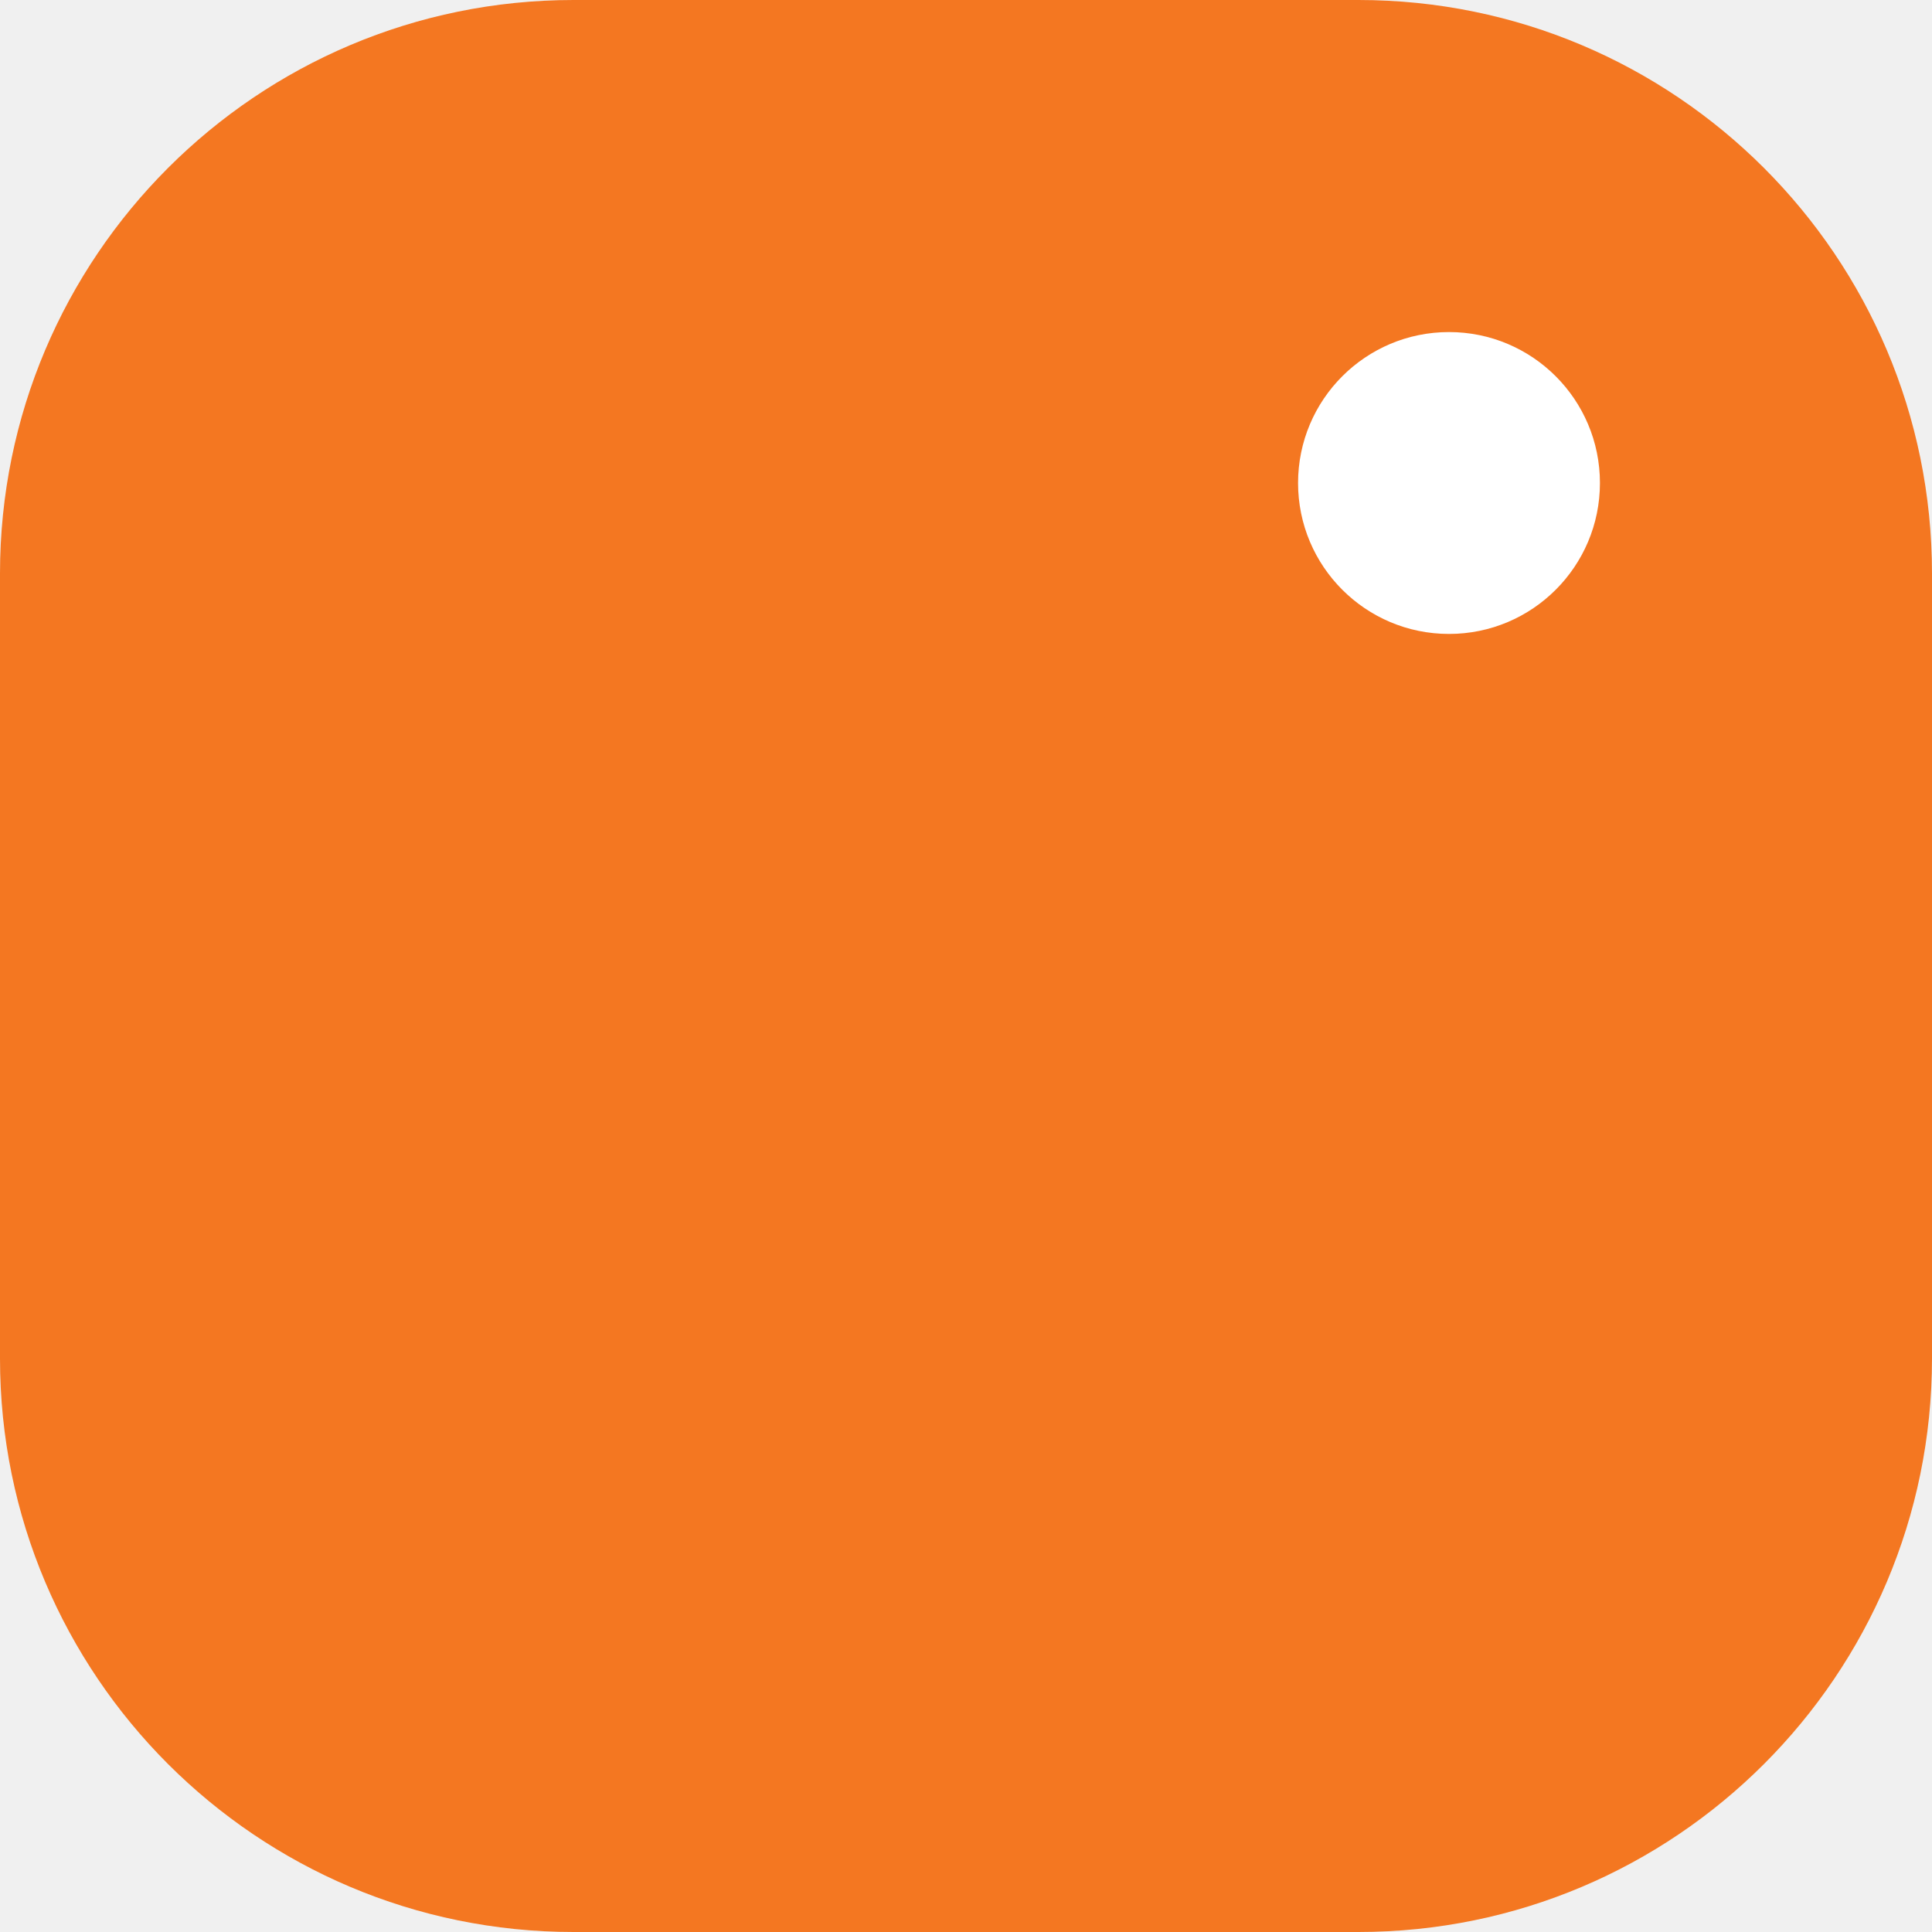
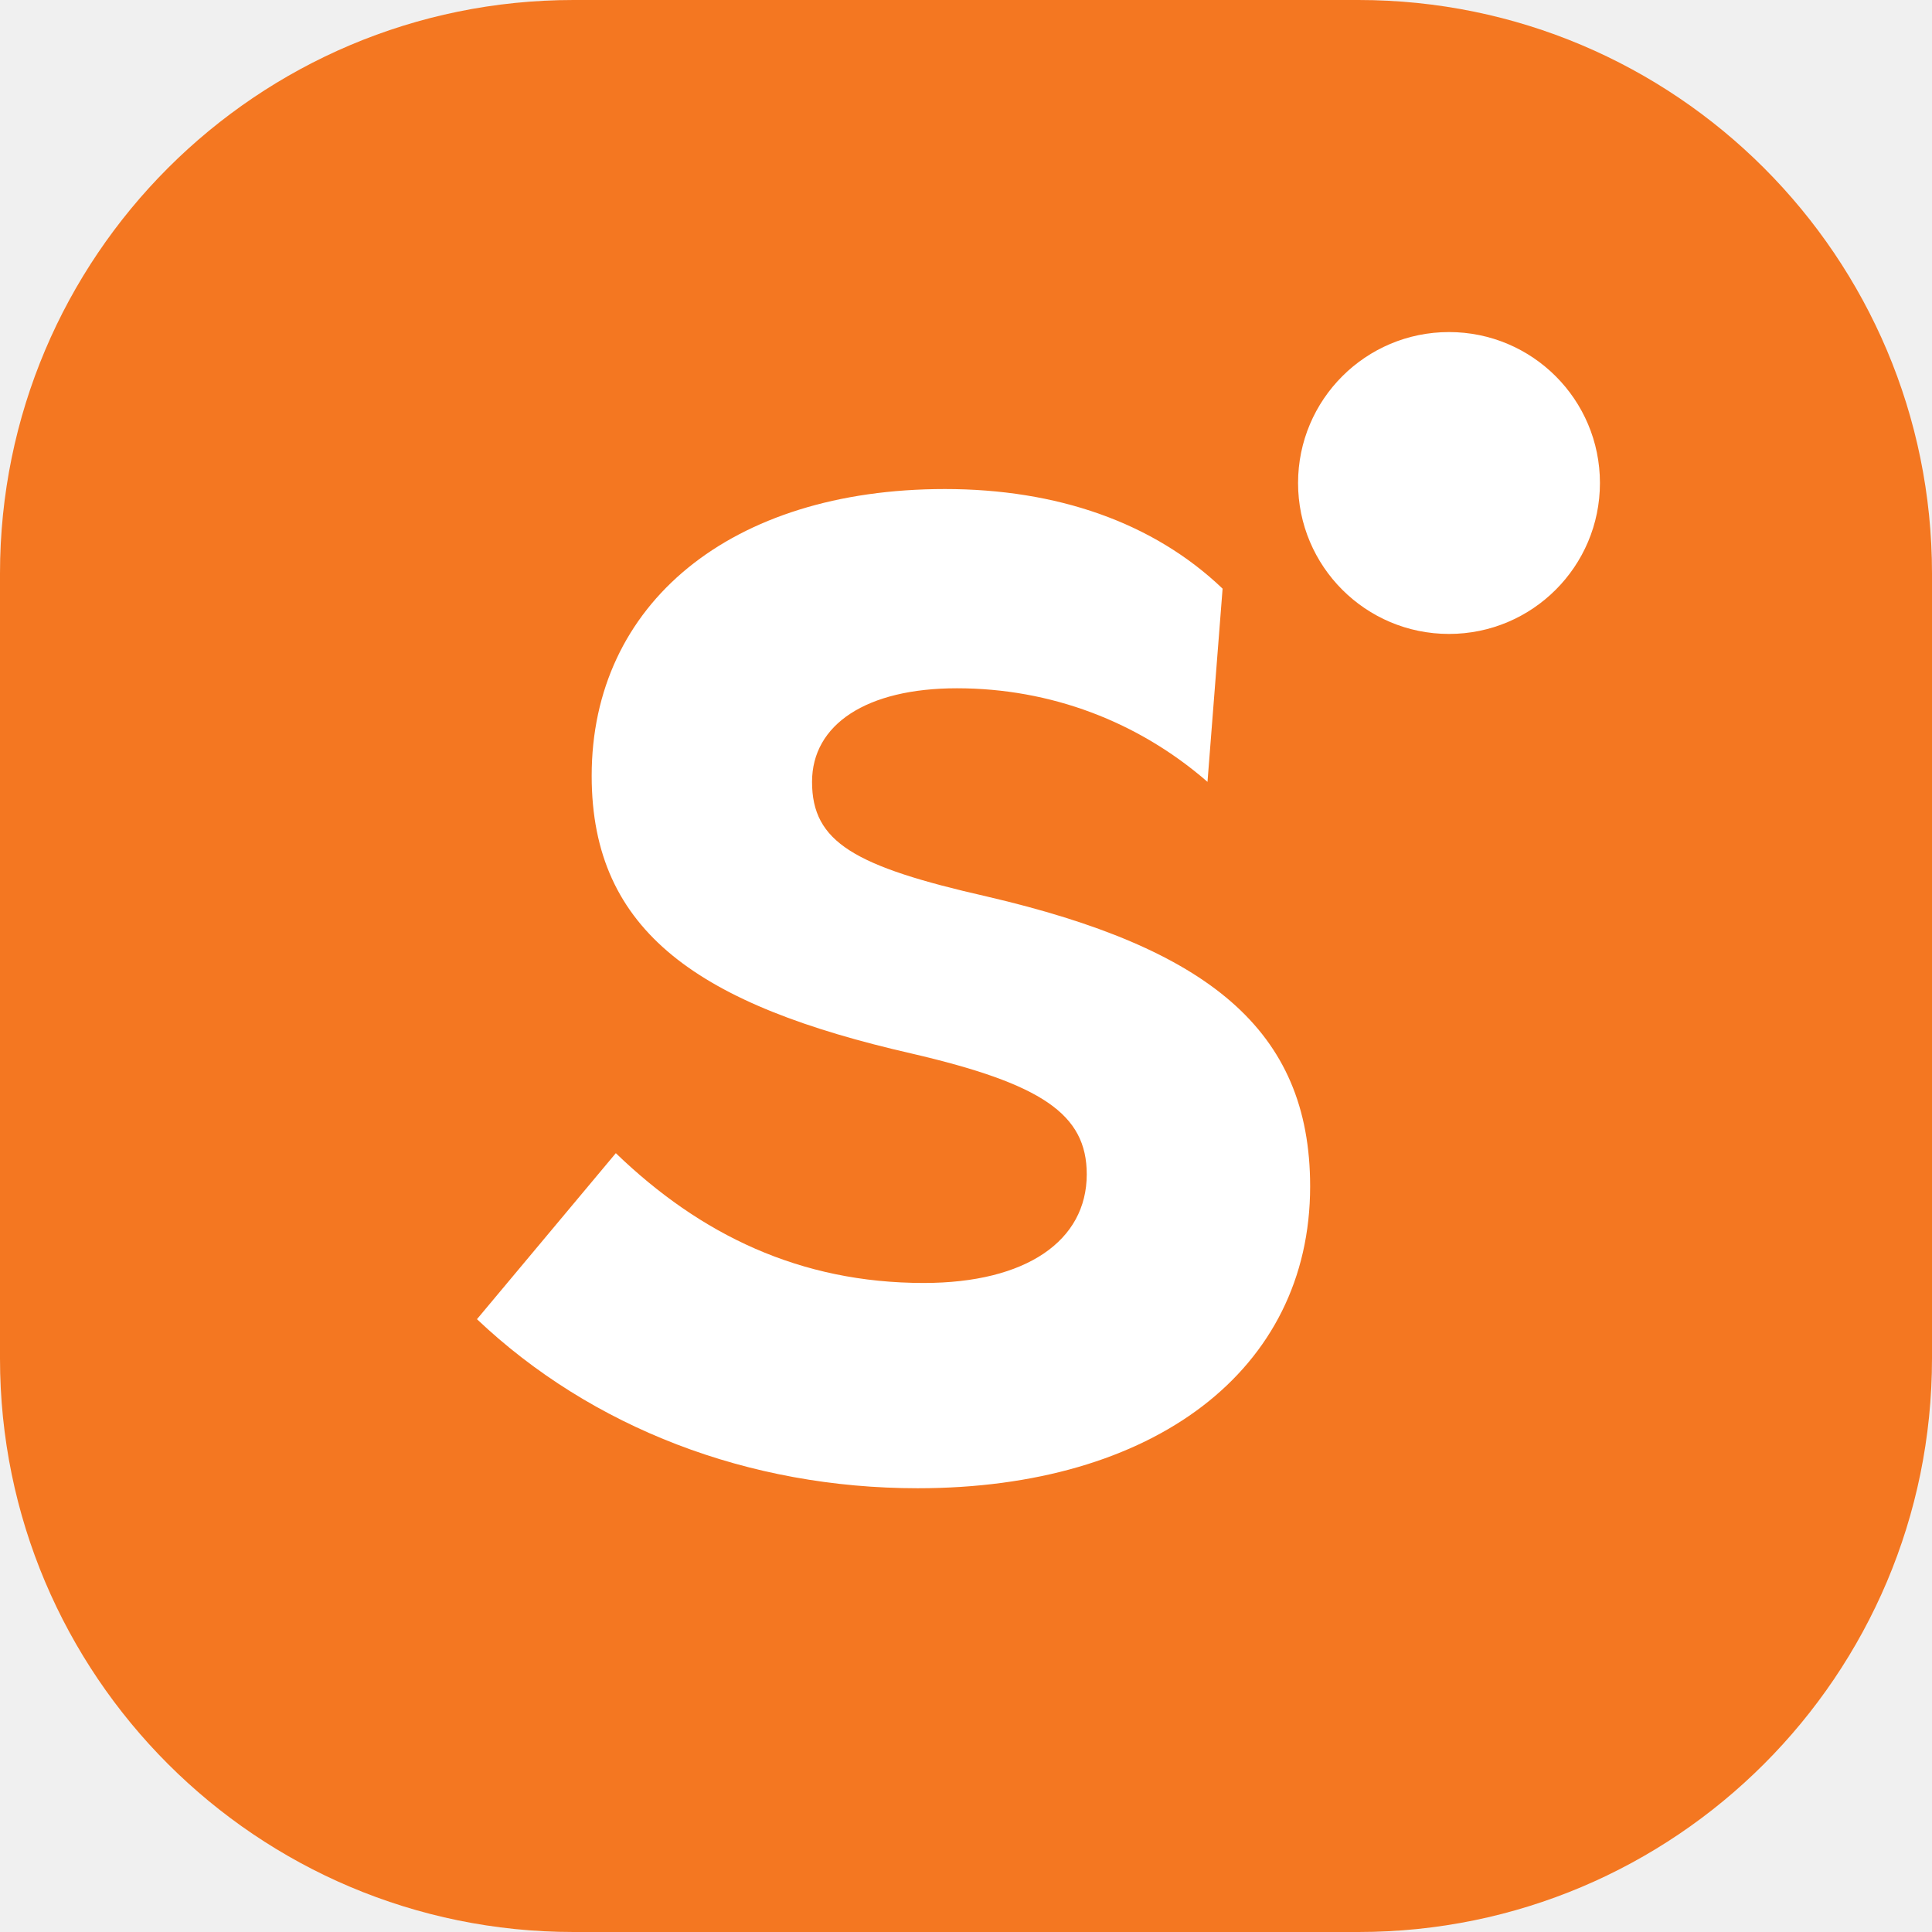
<svg xmlns="http://www.w3.org/2000/svg" viewBox="0 0 64 64" role="img" aria-label="Shop n Delight">
  <rect width="64" height="64" rx="19" fill="#f47721" />
-   <path d="M40.5 19.5c-2.3-2.2-5.5-3.3-9.2-3.3-7.1 0-11.7 3.8-11.7 9.5 0 5.2 3.6 7.6 10.6 9.2 4.3 1 5.8 2 5.8 4 0 2.2-2 3.6-5.4 3.6-4.1 0-7.4-1.6-10.2-4.3l-4.6 5.5c3.8 3.6 9 5.6 14.6 5.6 7.8 0 13-3.9 13-10 0-5.2-3.4-7.9-10.7-9.6-4.4-1-5.8-1.8-5.8-3.8 0-1.9 1.8-3.1 4.8-3.1 3.1 0 6 1.1 8.3 3.1z" fill="#f47721" />
+   <path d="M40.5 19.5c-2.3-2.2-5.5-3.3-9.2-3.3-7.1 0-11.7 3.8-11.7 9.5 0 5.2 3.6 7.6 10.6 9.2 4.3 1 5.8 2 5.8 4 0 2.2-2 3.6-5.4 3.6-4.1 0-7.4-1.6-10.2-4.3l-4.6 5.5c3.8 3.6 9 5.6 14.6 5.6 7.8 0 13-3.9 13-10 0-5.2-3.4-7.9-10.7-9.6-4.4-1-5.8-1.8-5.8-3.8 0-1.9 1.8-3.1 4.8-3.1 3.1 0 6 1.1 8.3 3.1z" fill="#ffffff" />
  <circle cx="48" cy="16" r="5" fill="#fff" />
</svg>
